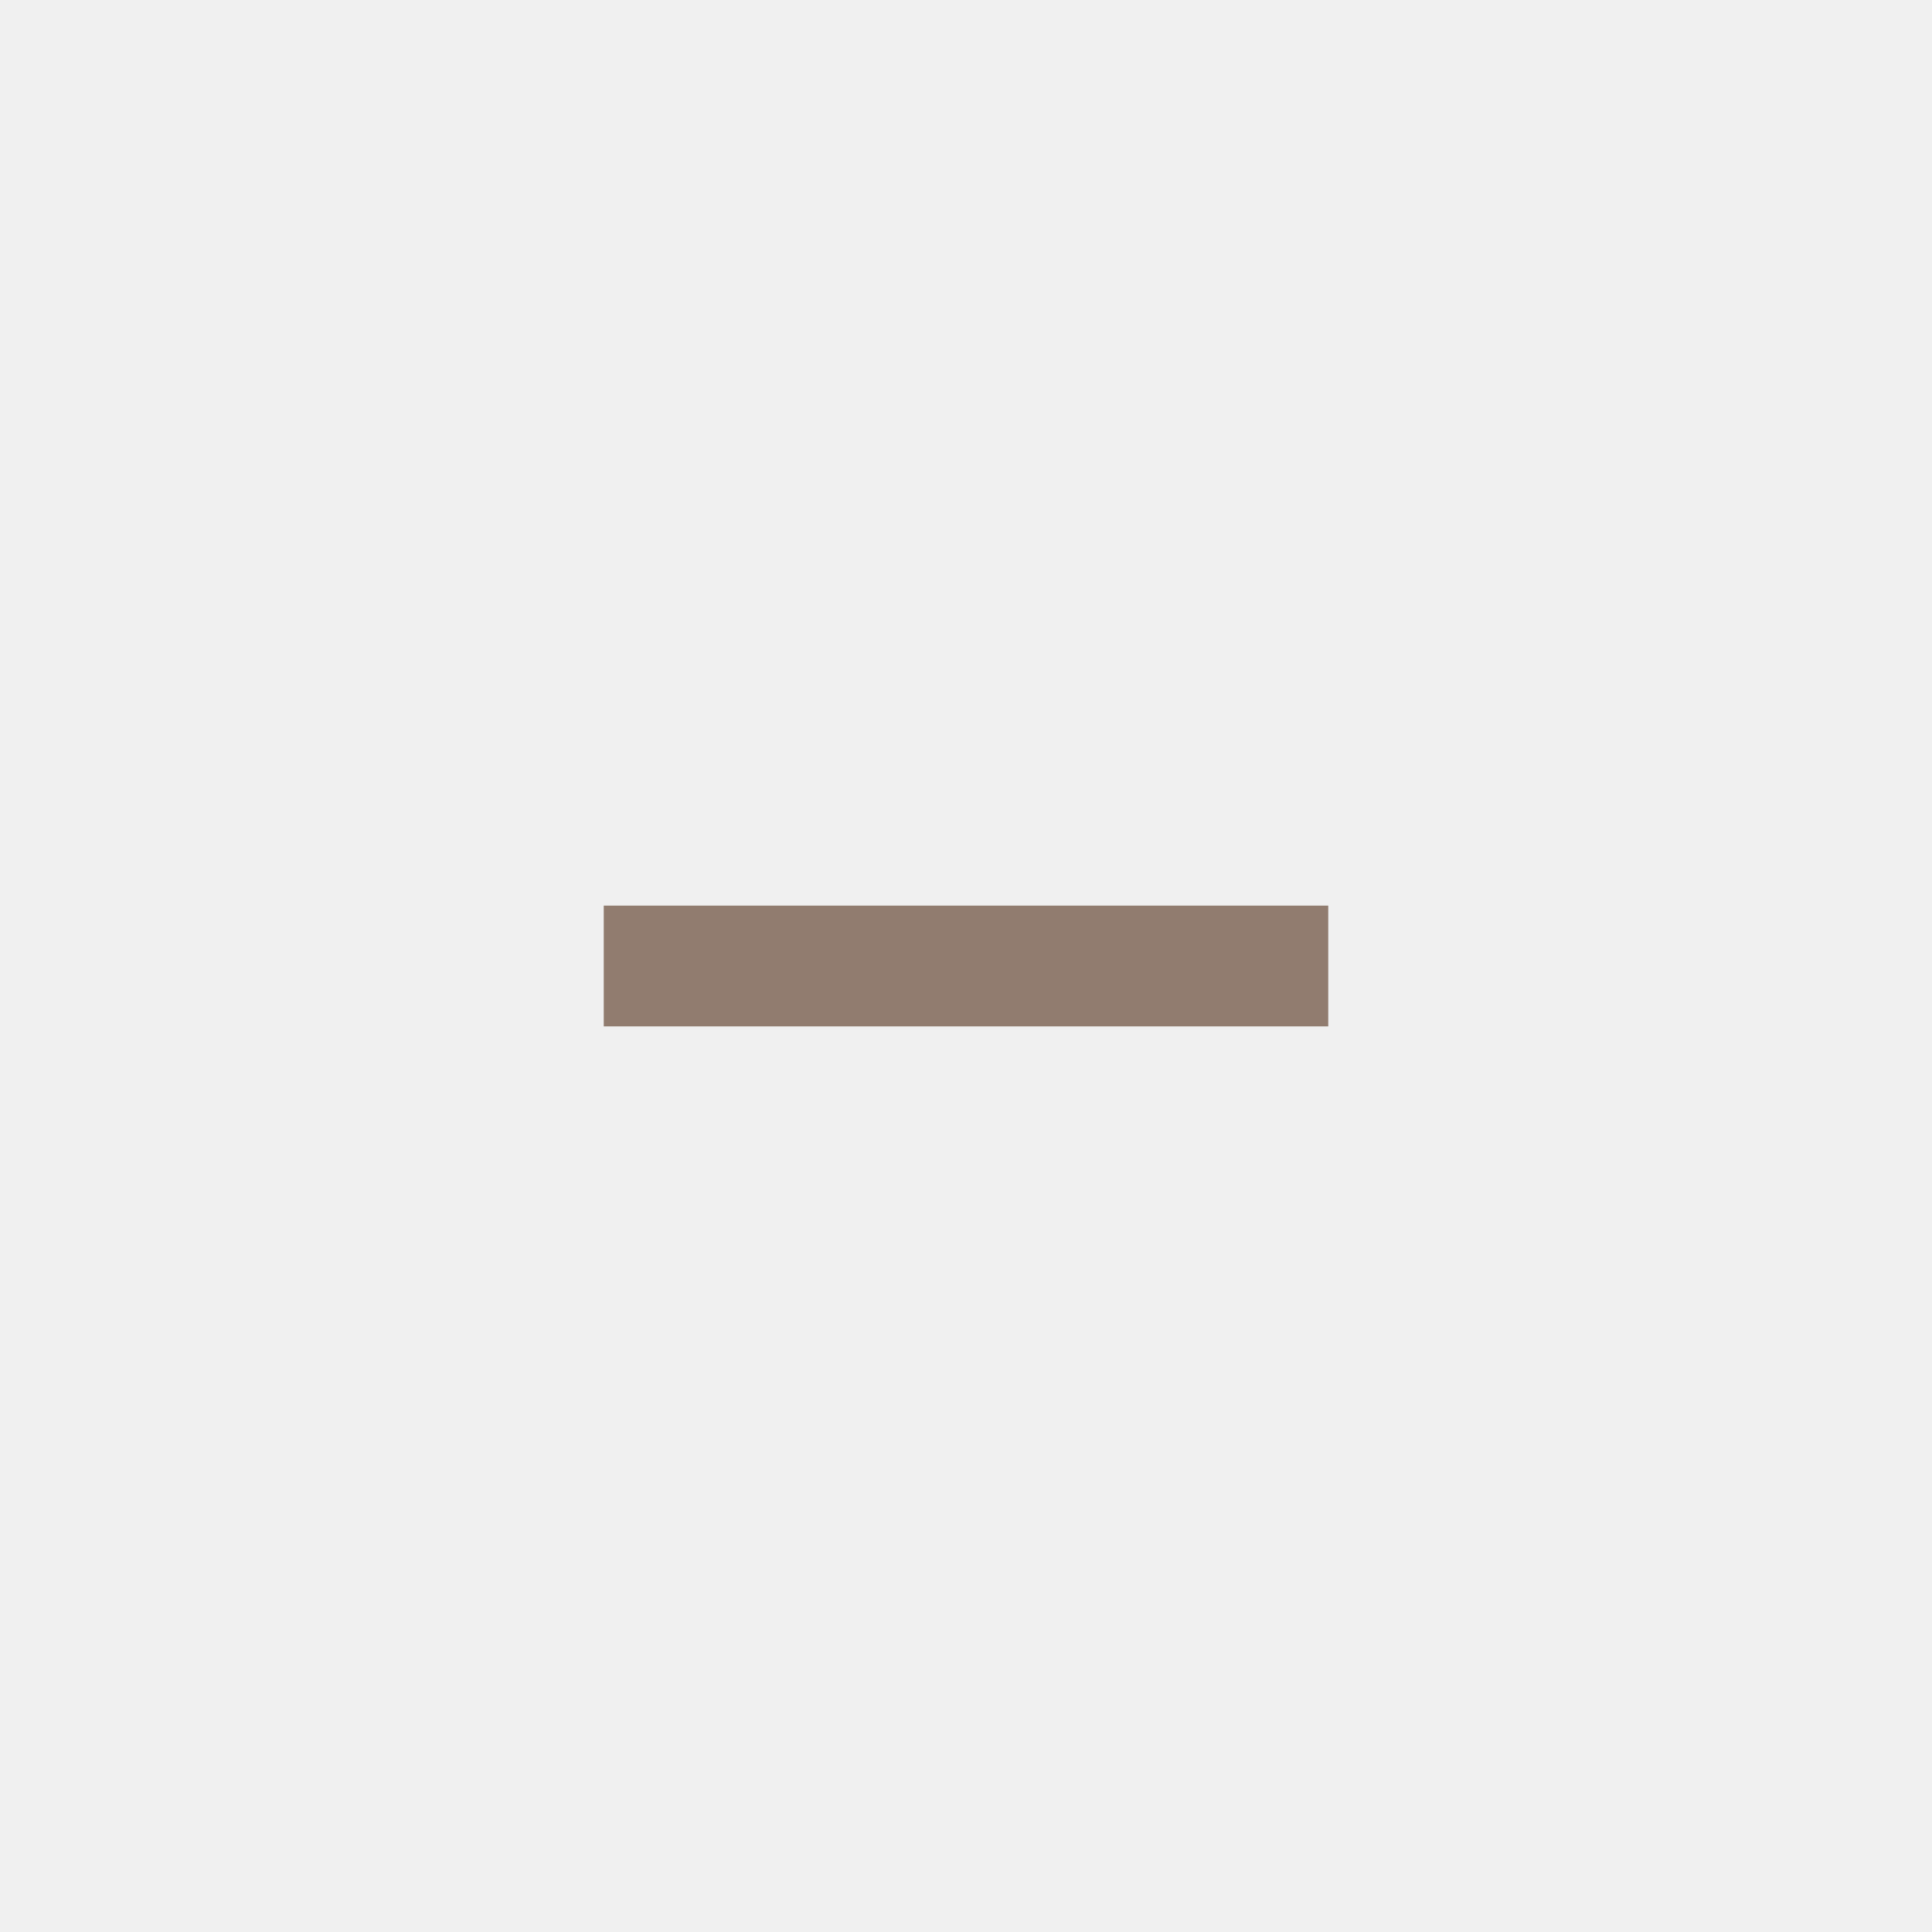
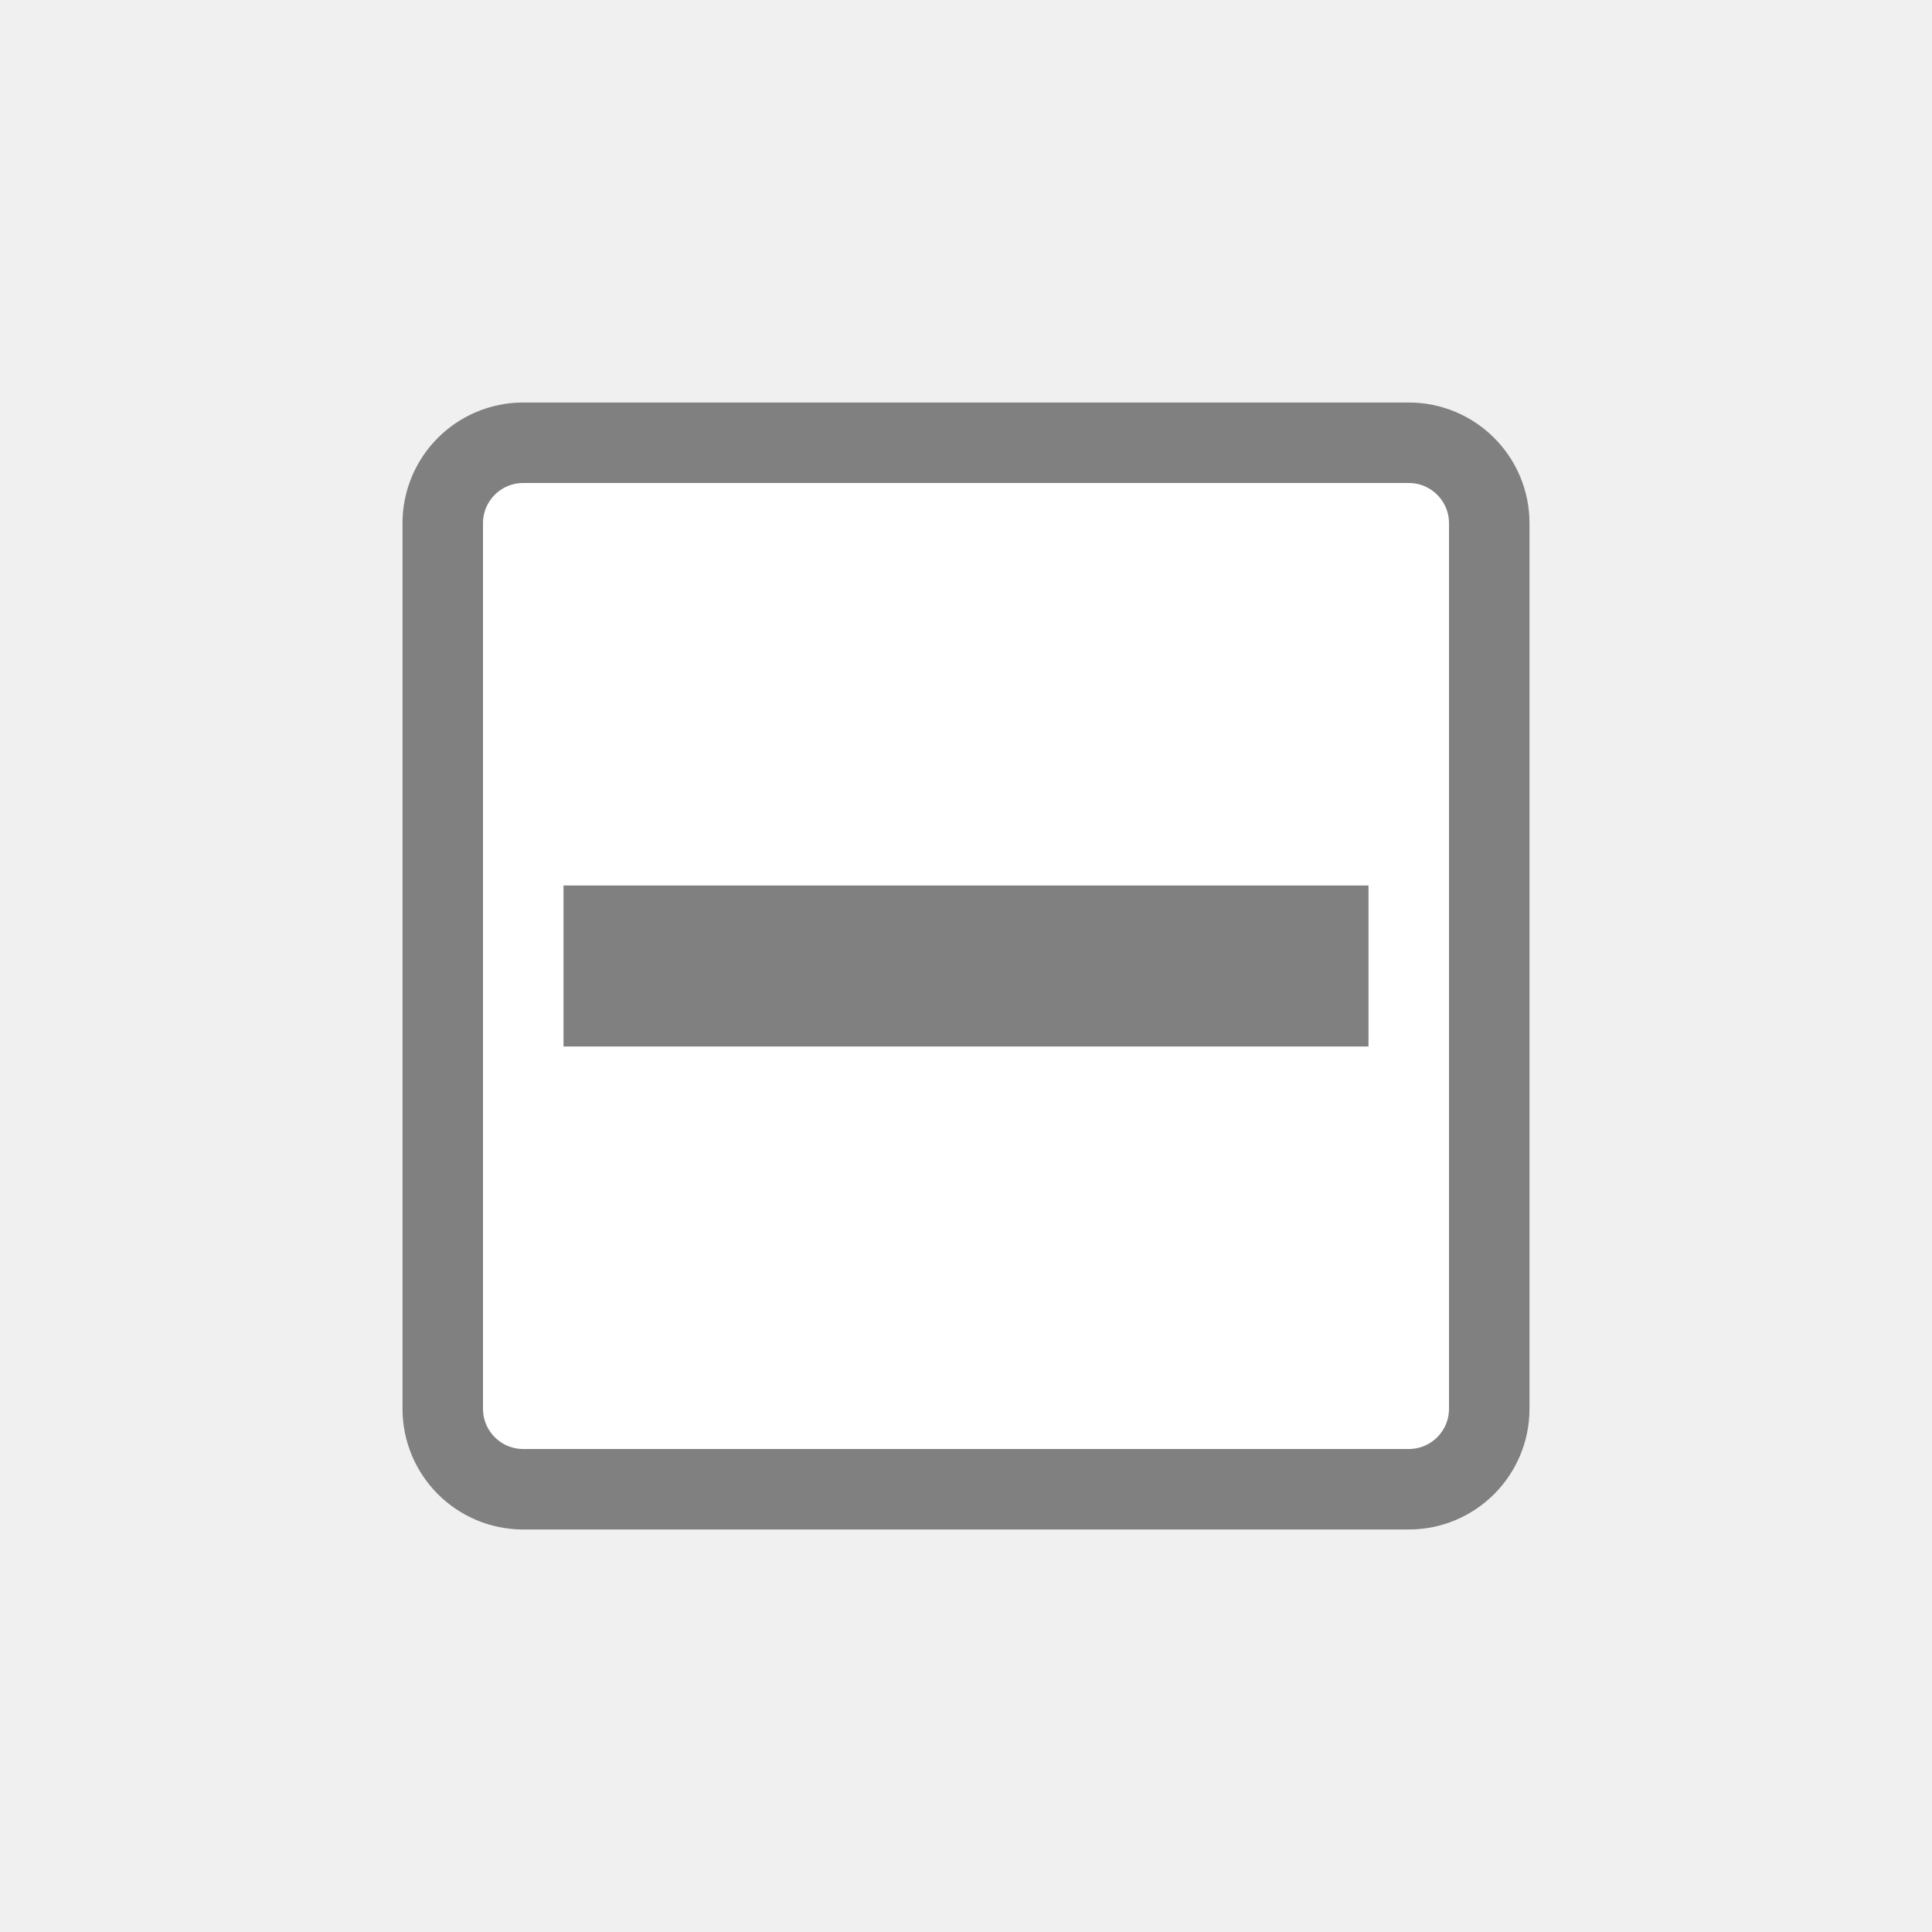
- <svg xmlns="http://www.w3.org/2000/svg" width="32" height="32" id="svg2" version="1.1">
+ <svg xmlns="http://www.w3.org/2000/svg" width="24" height="24" id="svg2" version="1.1">
  <defs id="defs4" />
-   <g id="layer1" transform="translate(0,-1020.362)">
-     <path style="color:#000000;fill:#917c6f;fill-opacity:1;fill-rule:nonzero;stroke:none;stroke-width:0.579;marker:none;visibility:visible;display:inline;overflow:visible;enable-background:accumulate" d="m 10,1035.362 0,2 12,0 0,-2 z" id="rect2995" />
+   <g id="layer1" transform="translate(0,-1028.362)">
+     <rect style="color:#000000;fill:#ffffff;fill-opacity:1;stroke:#808080;stroke-width:1;stroke-linecap:butt;stroke-linejoin:miter;stroke-miterlimit:4;stroke-opacity:1;stroke-dasharray:none;stroke-dashoffset:0;marker:none;visibility:visible;display:inline;overflow:visible;enable-background:accumulate" id="rect2984" width="13" height="13" x="5.5" y="1033.862" rx="1" ry="1" />
+     <path style="color:#000000;fill:#808080;fill-opacity:1;fill-rule:nonzero;stroke:none;stroke-width:0.579;marker:none;visibility:visible;display:inline;overflow:visible;enable-background:accumulate" d="m 7,1039.362 0,2 10,0 0,-2 z" id="rect2995" />
  </g>
</svg>
